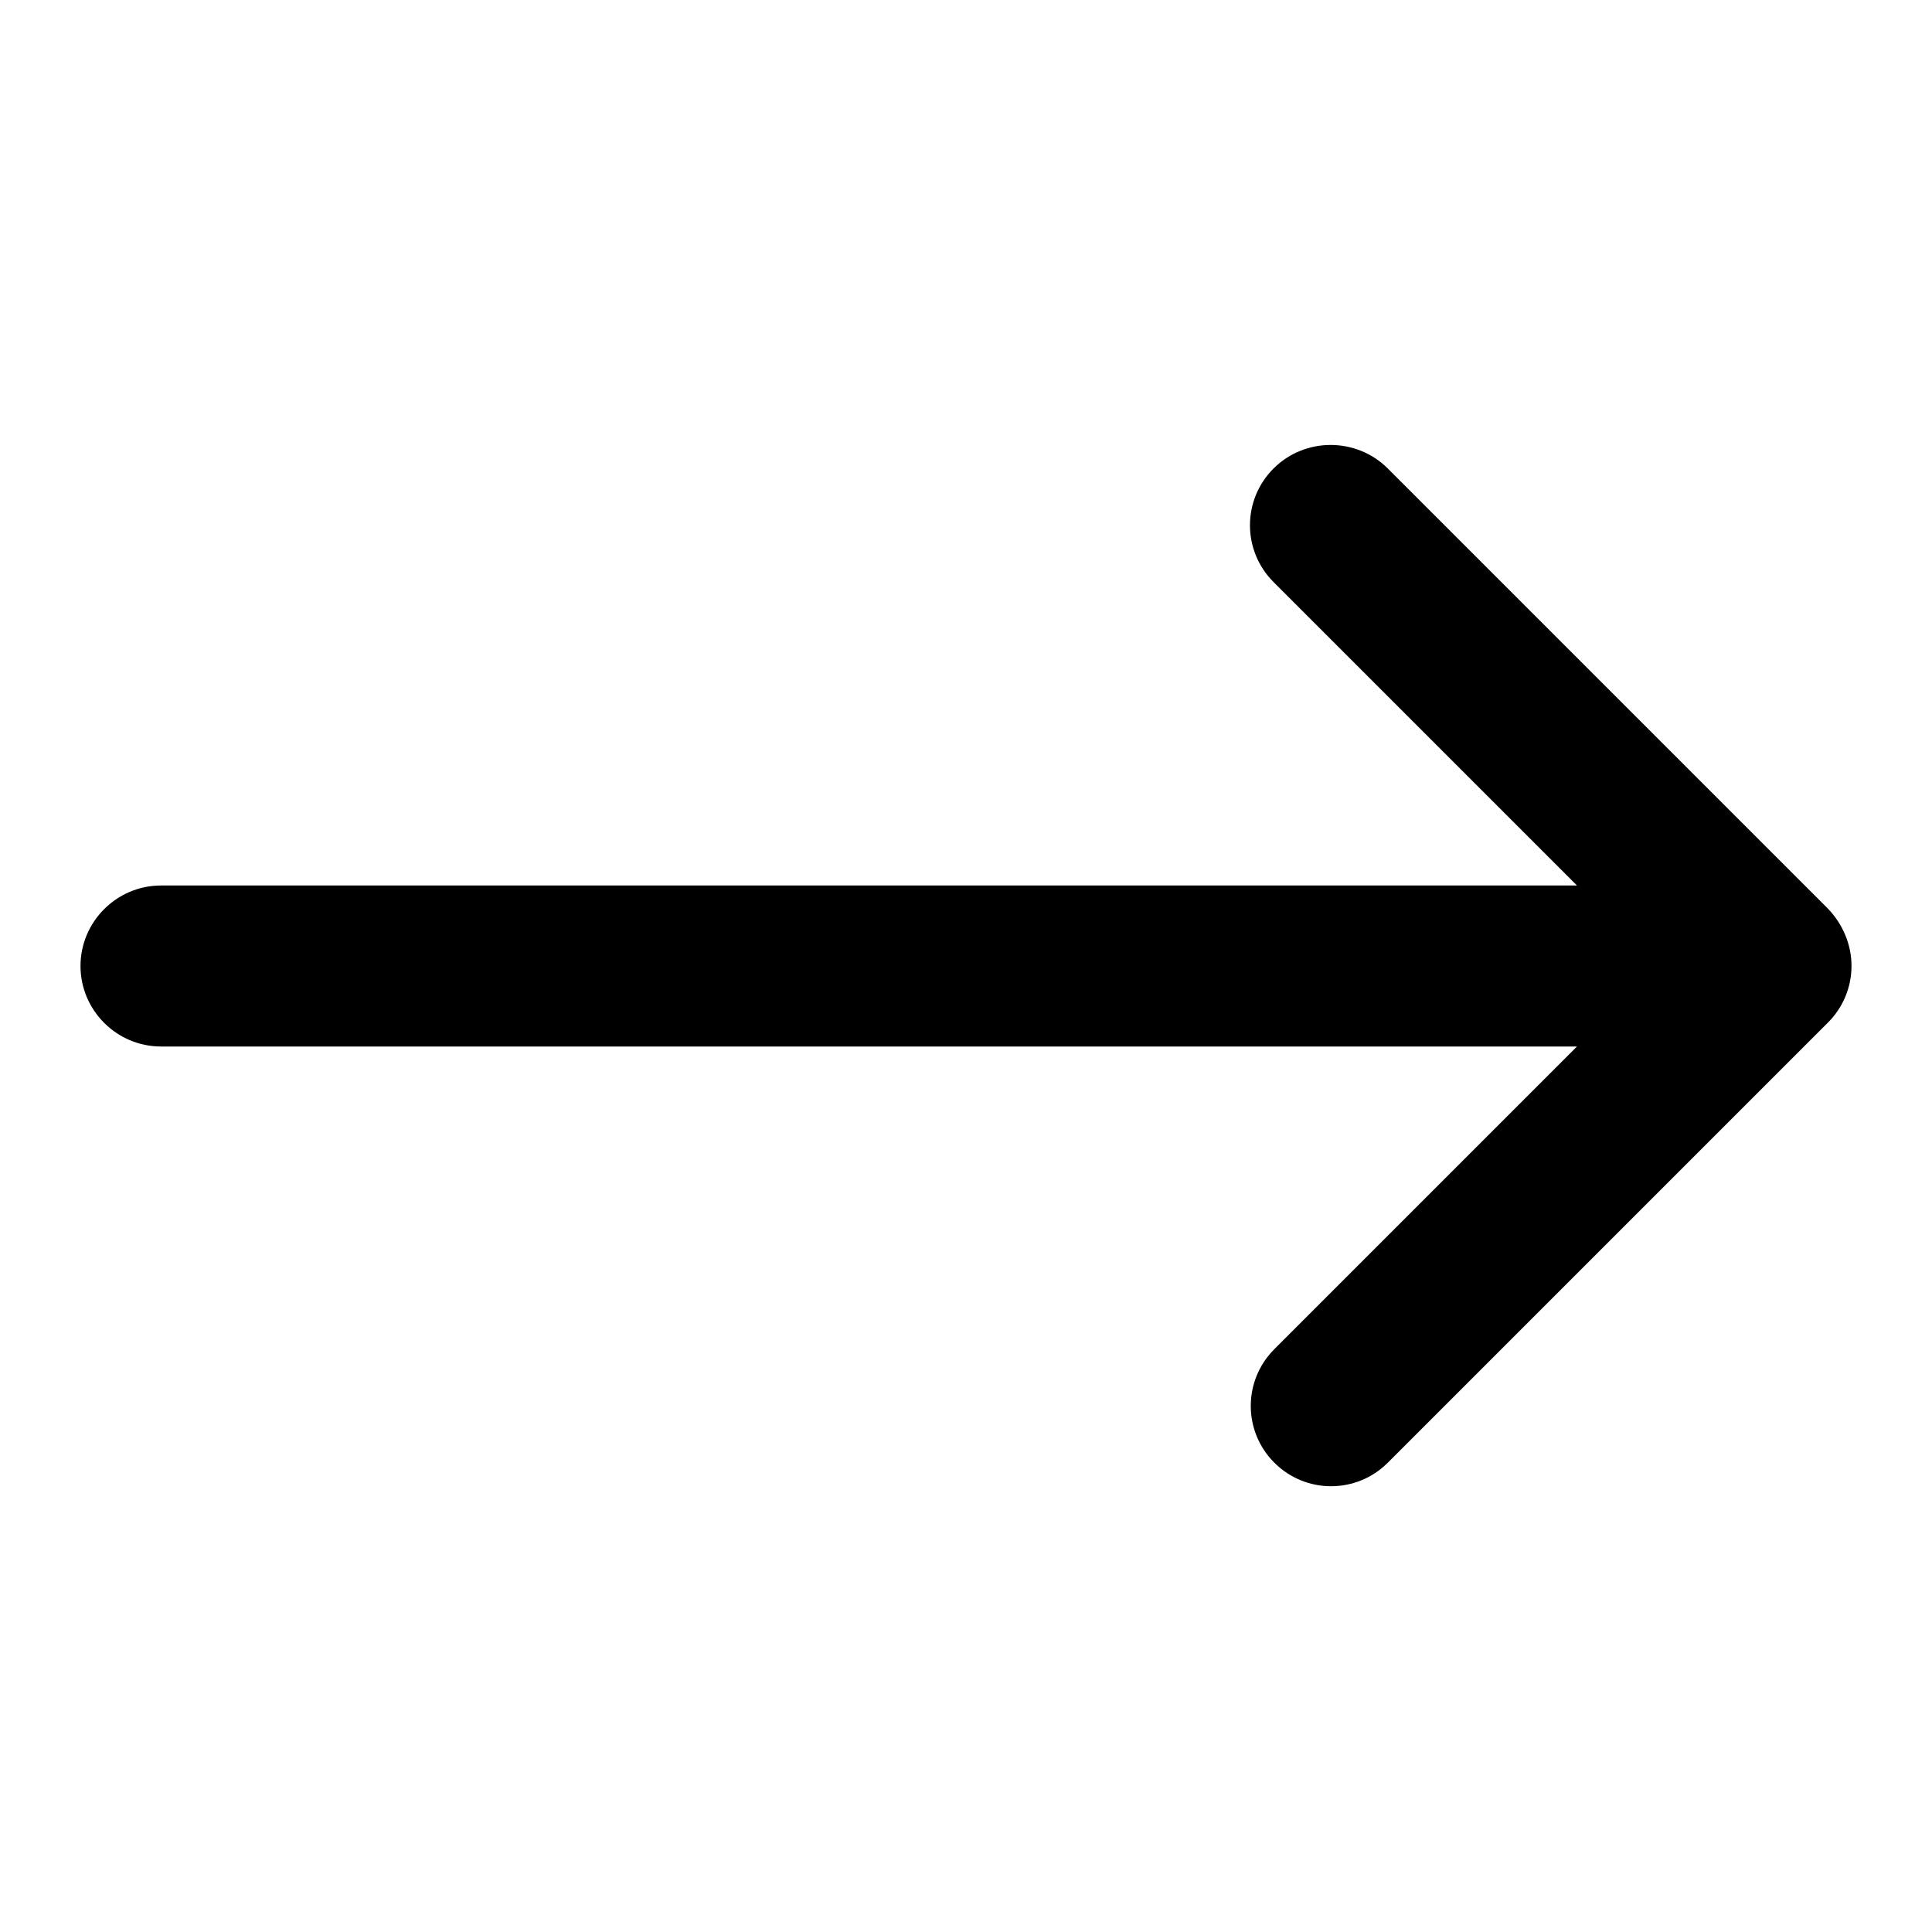
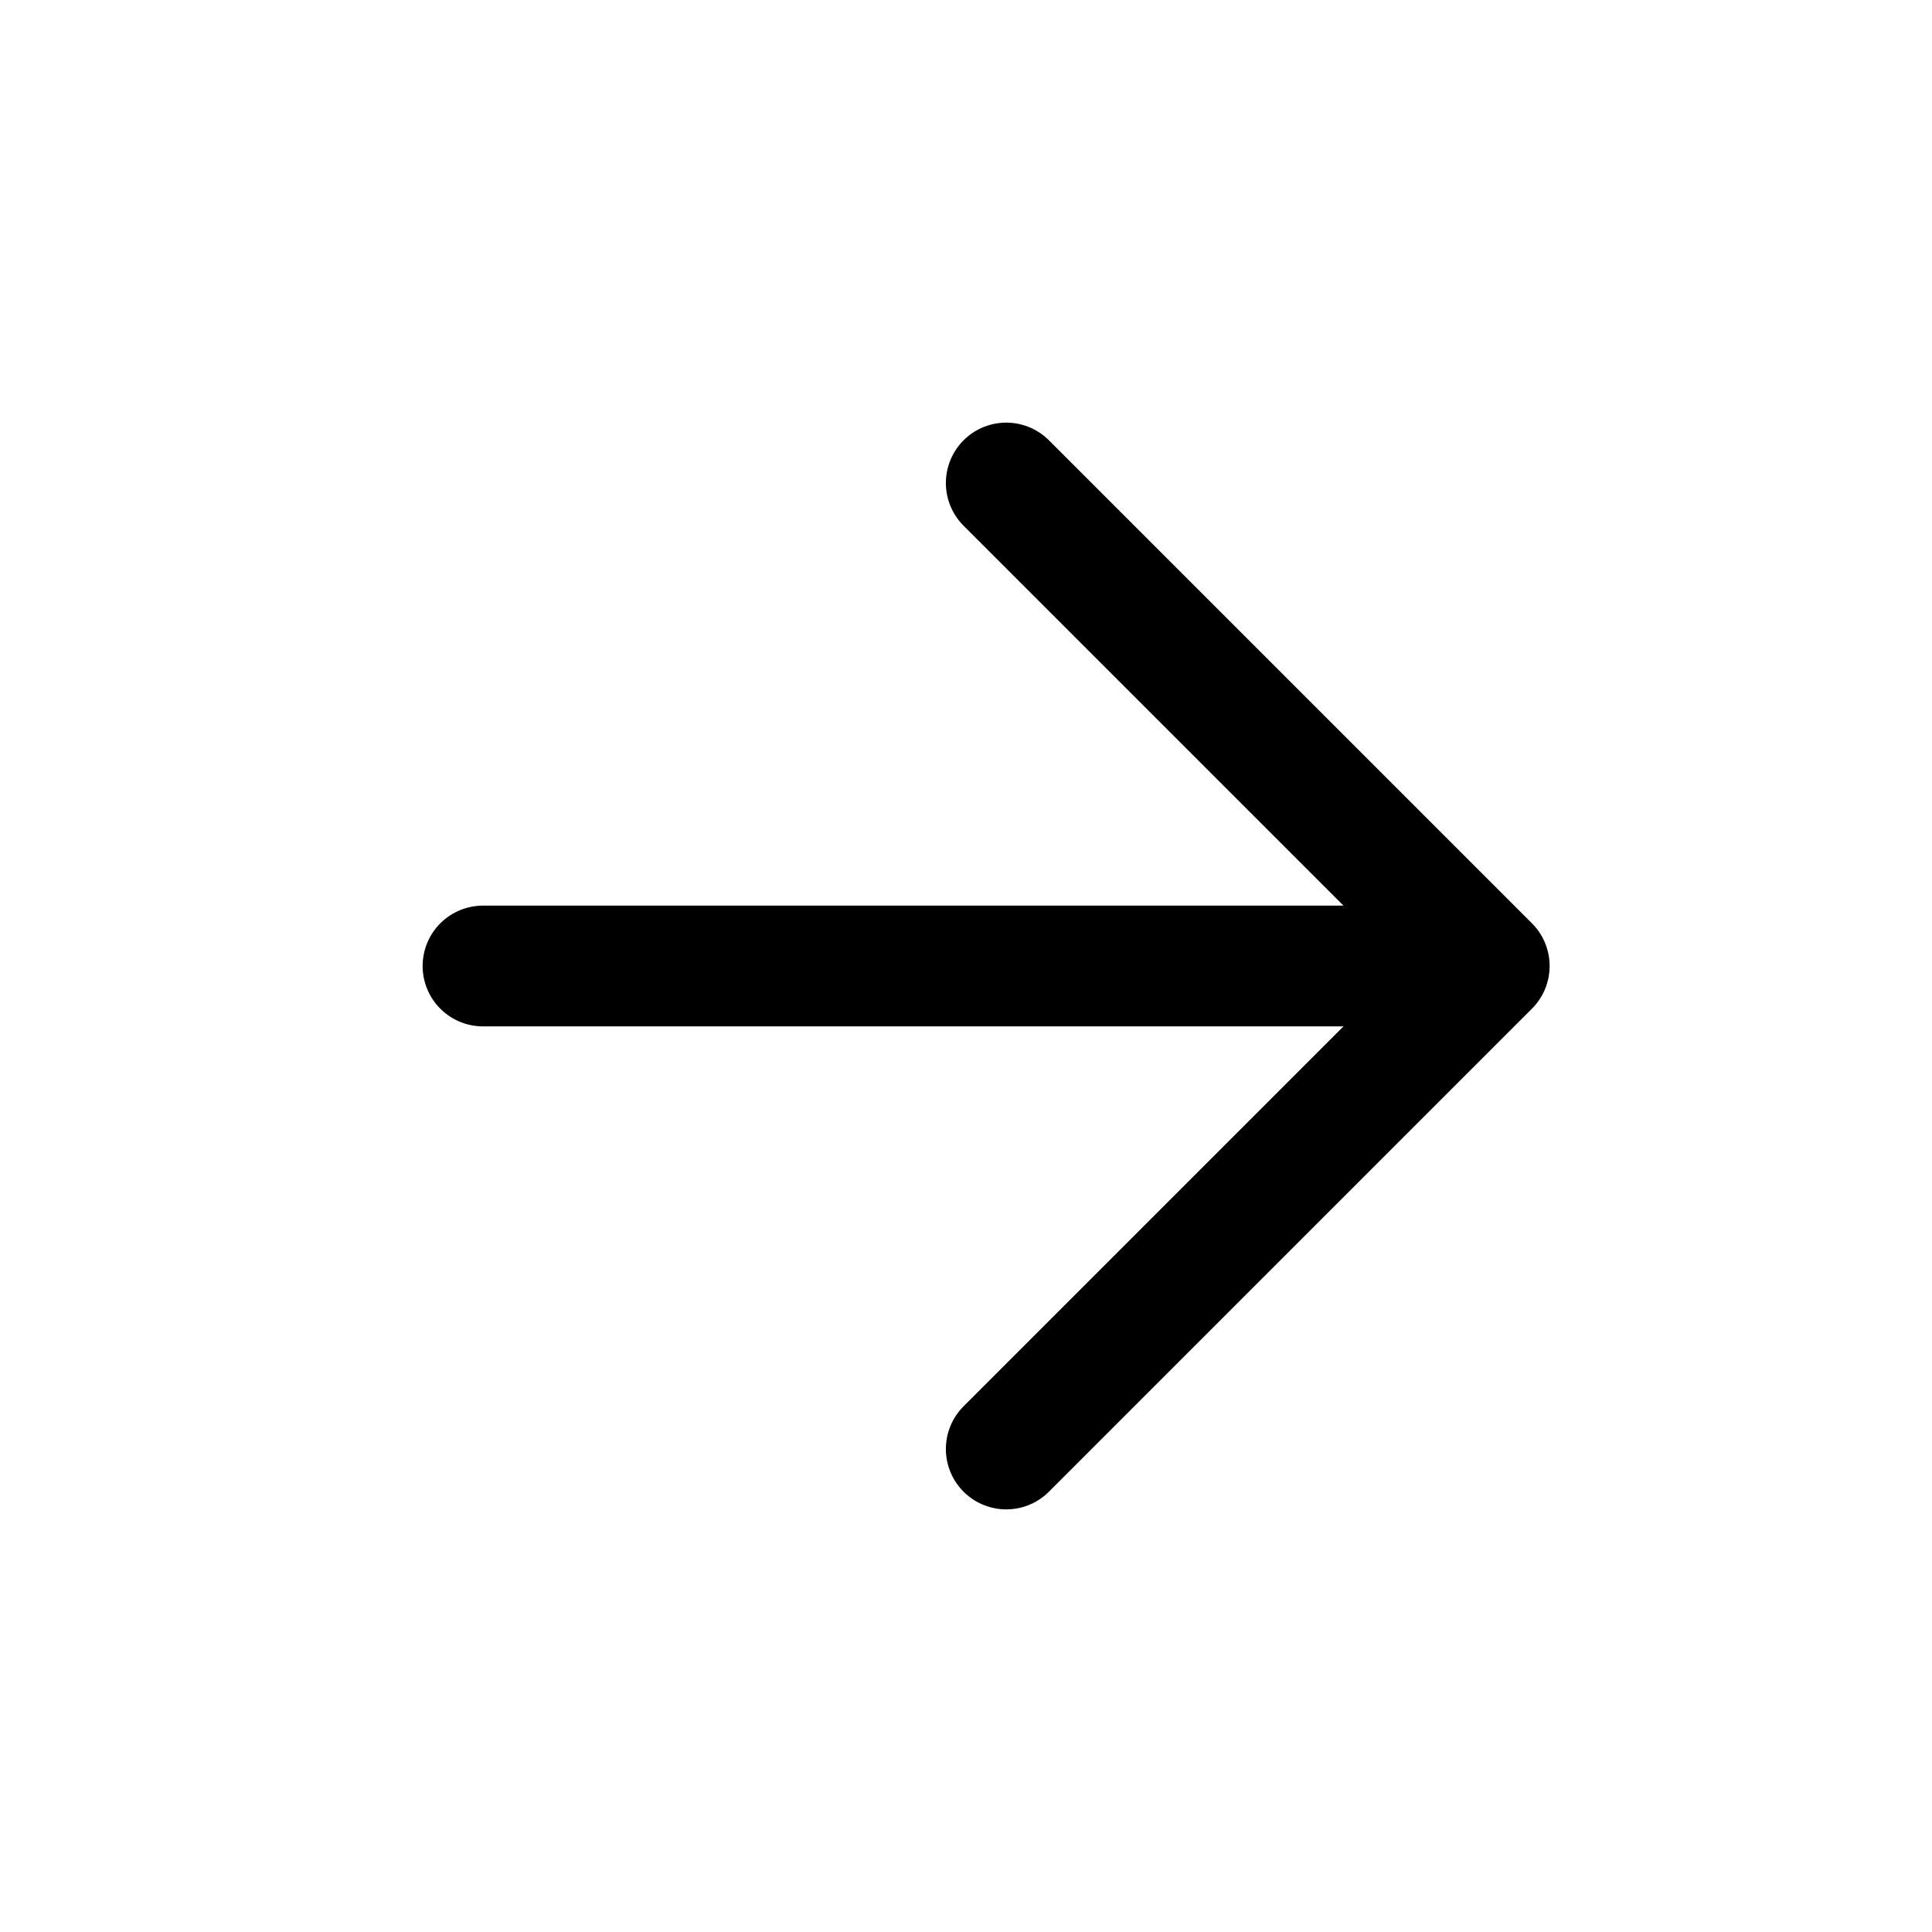
- <svg xmlns="http://www.w3.org/2000/svg" viewBox="0 0 24 24" fill="none">
-   <path d="M15.82 5.82C15.43 6.21 15.43 6.84 15.82 7.23L19.59 11H2C1.45 11 1 11.45 1 12C1 12.55 1.45 13 2 13H19.59L15.83 16.76C15.44 17.15 15.44 17.78 15.83 18.17C16.22 18.56 16.85 18.56 17.24 18.17L22.71 12.7C22.89 12.52 23 12.27 23 12C23 11.73 22.89 11.48 22.71 11.29L17.24 5.82C16.85 5.43 16.21 5.43 15.82 5.82Z" fill="currentColor" />
+ <svg xmlns="http://www.w3.org/2000/svg" width="24px" height="24px" stroke-width="1.5" viewBox="0 0 24 24" fill="none" color="#000000">
+   <path d="M6 12h12.5m0 0l-6-6m6 6l-6 6" stroke="#000000" stroke-width="1.5" stroke-linecap="round" stroke-linejoin="round" />
</svg>
